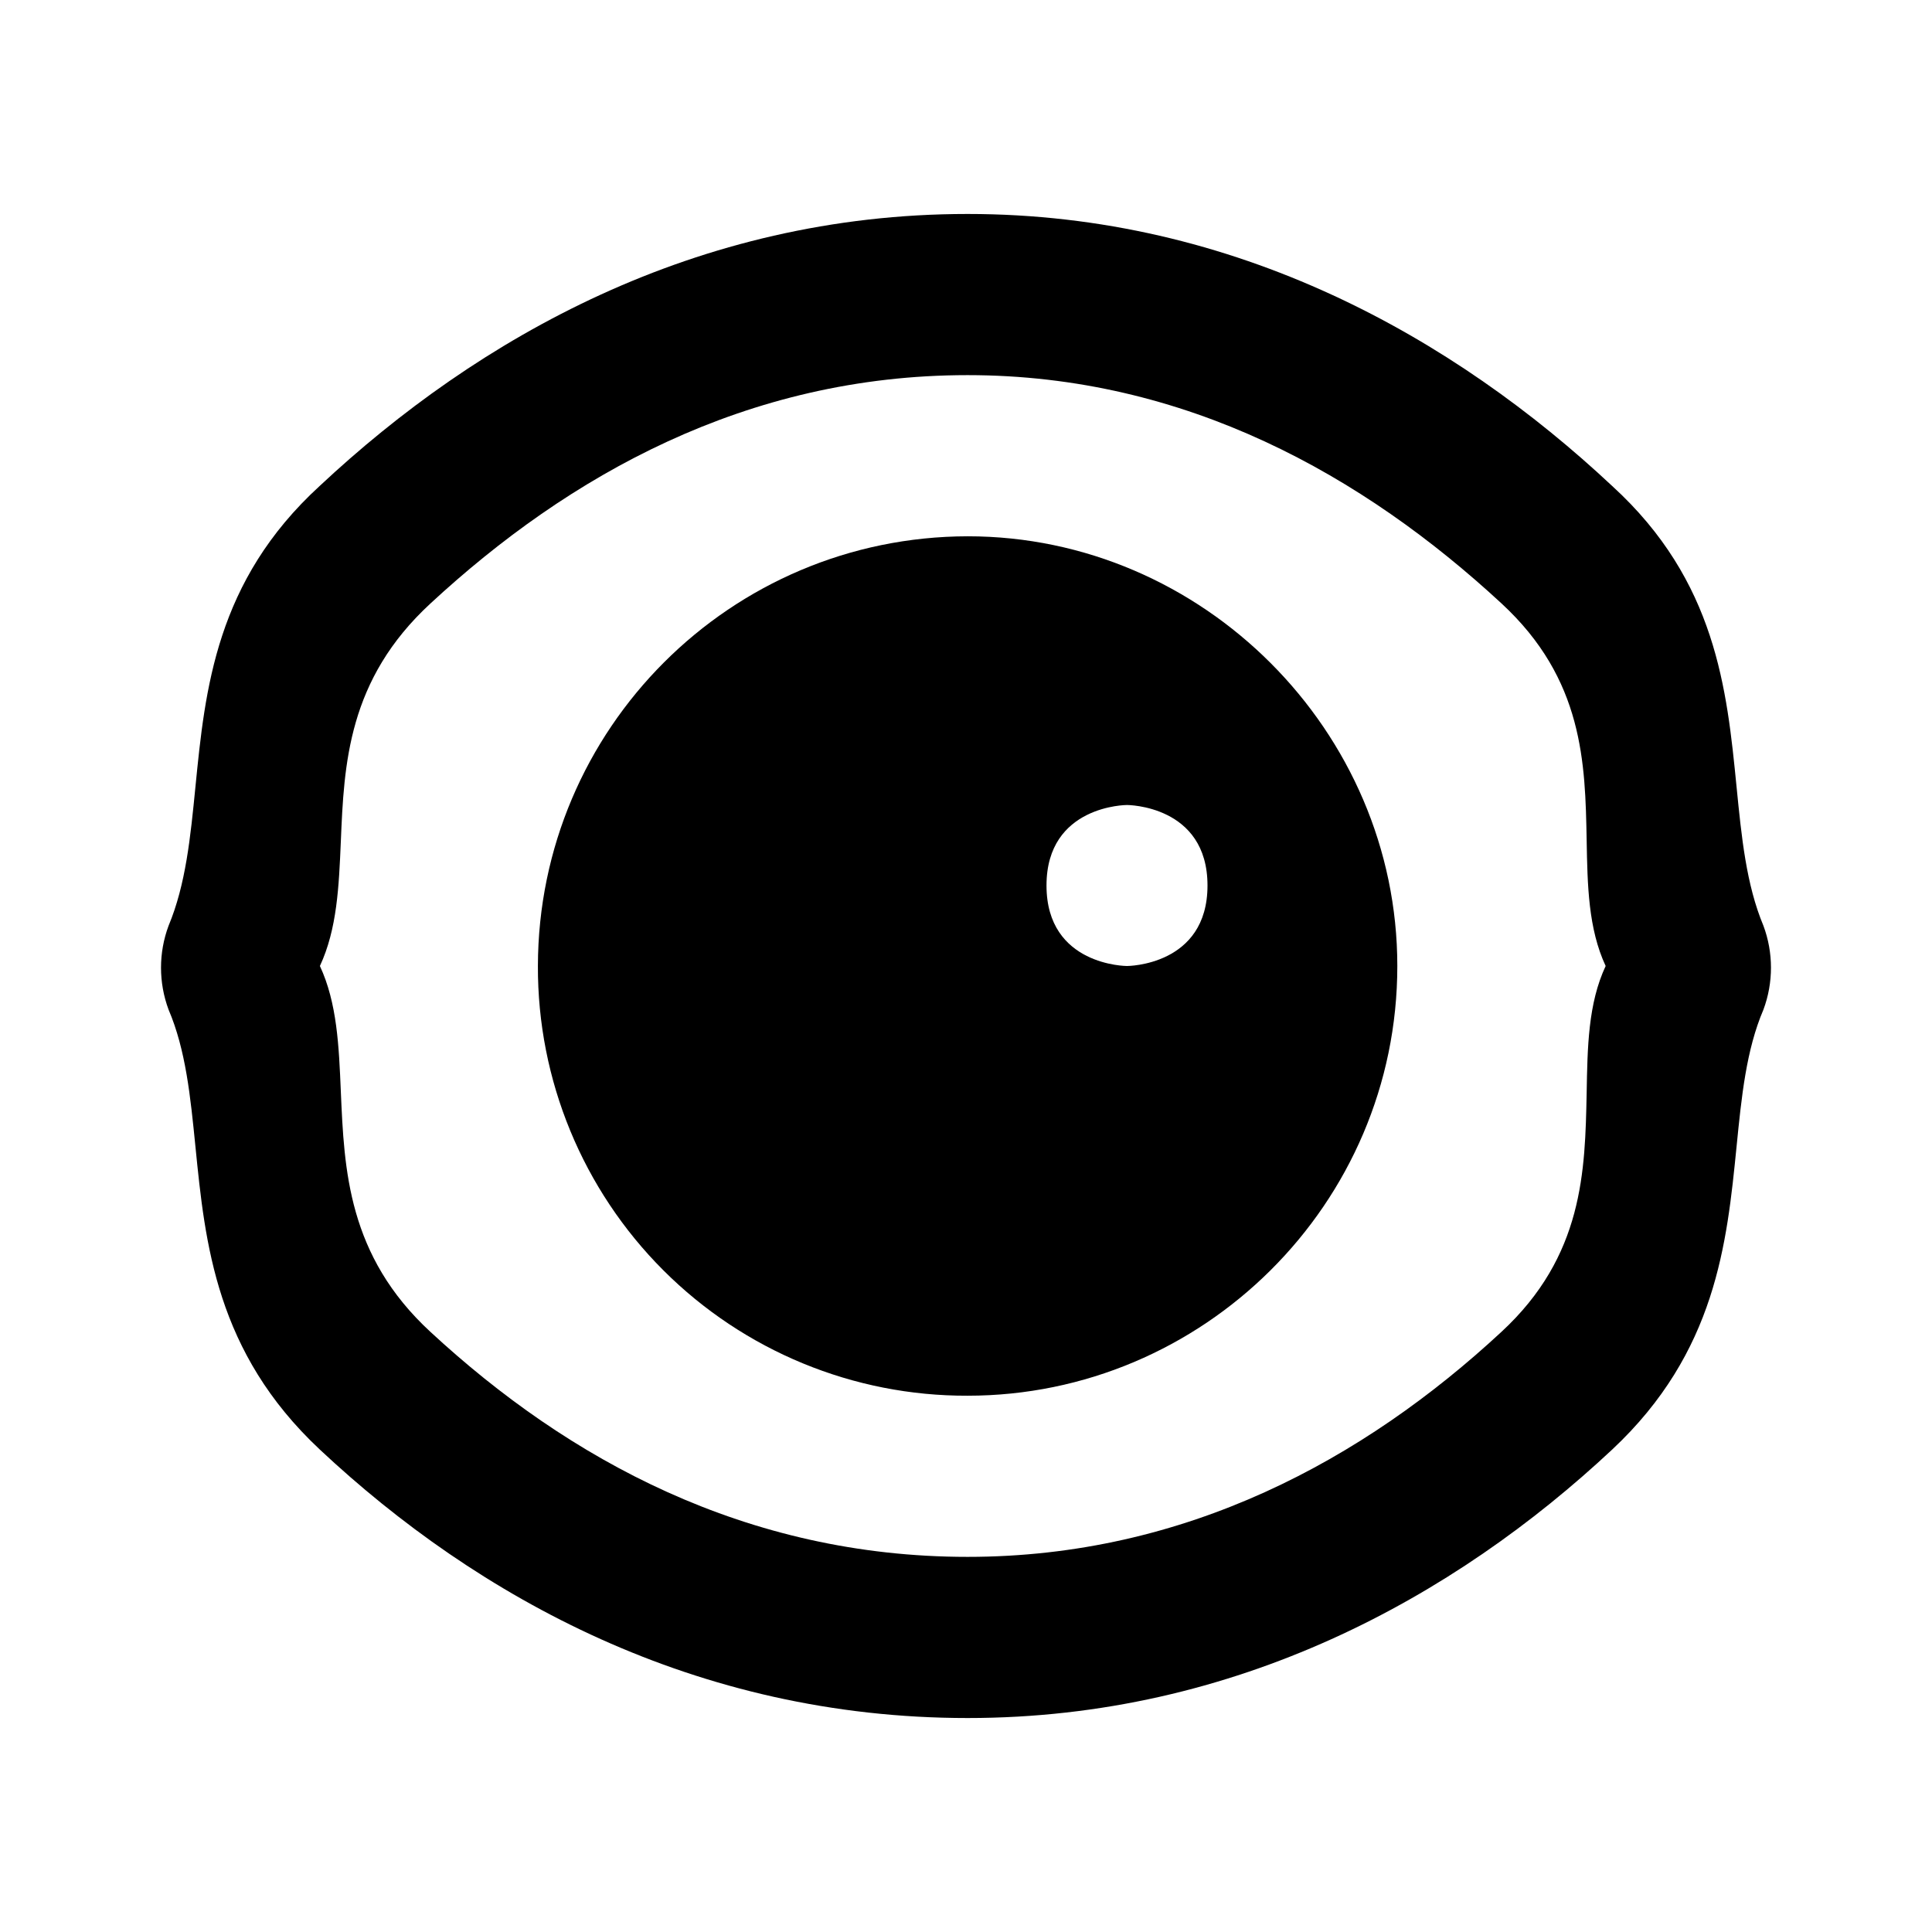
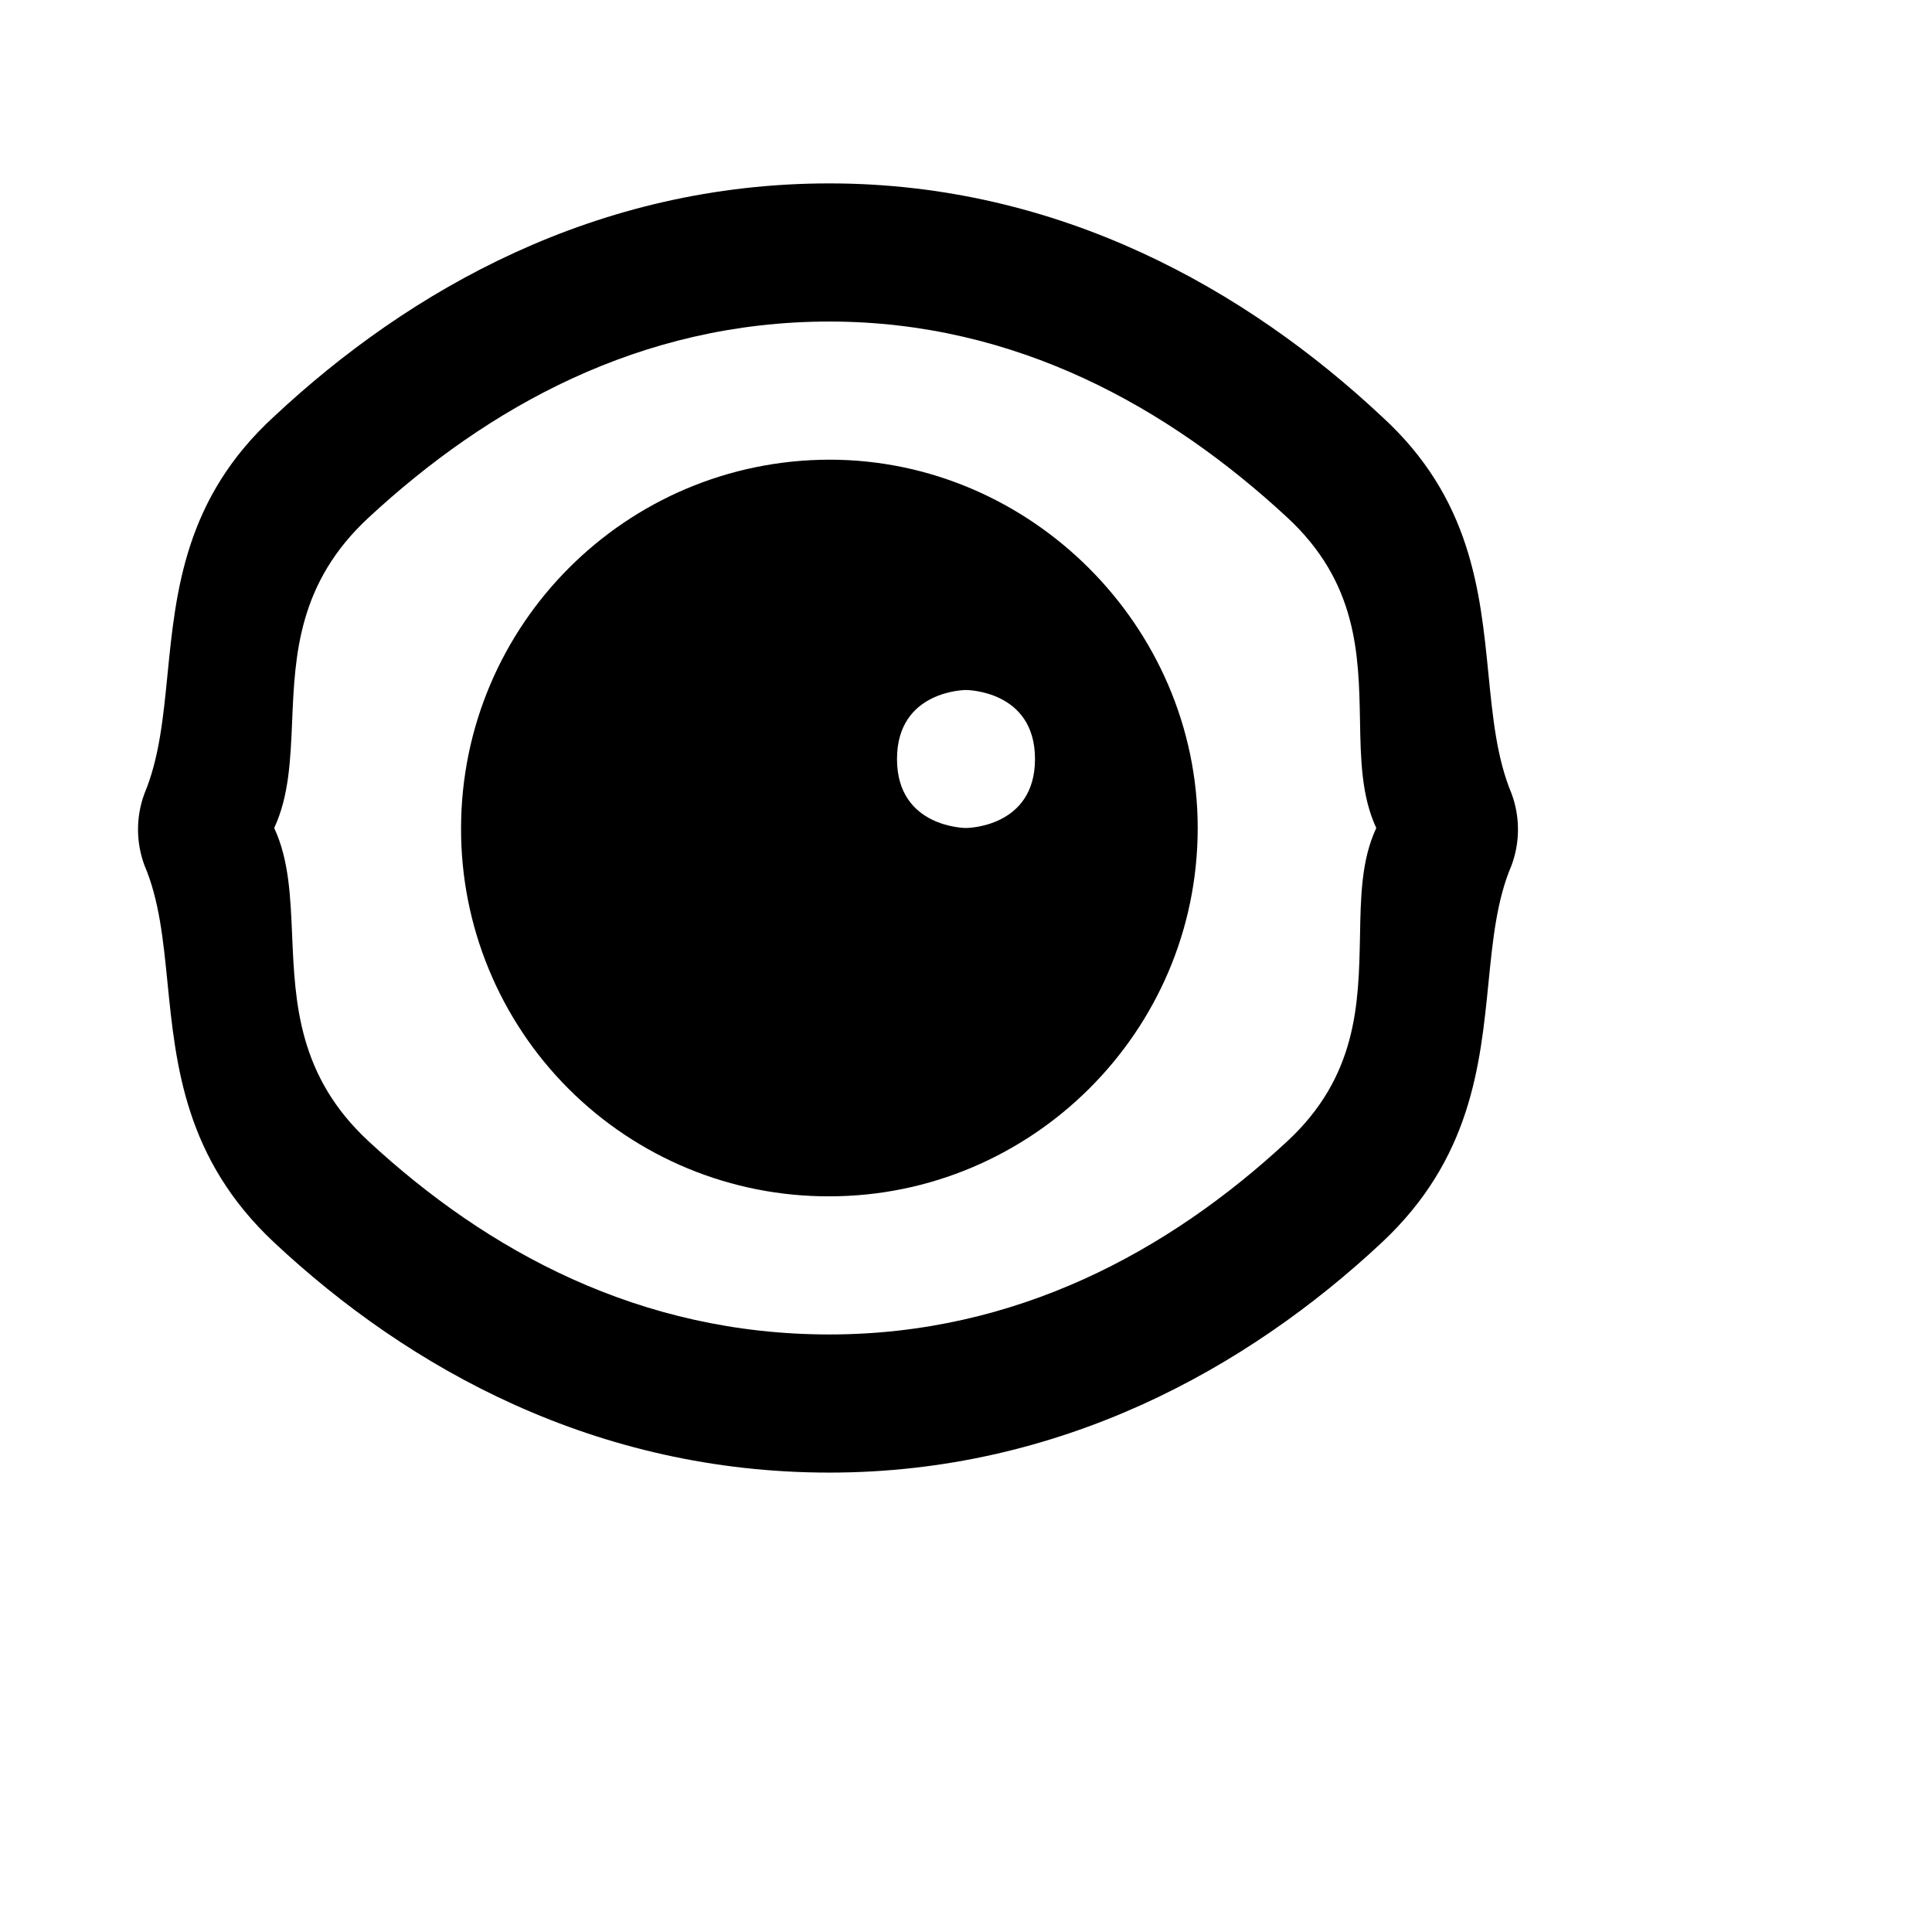
- <svg xmlns="http://www.w3.org/2000/svg" viewBox="0 0 12 12">
+ <svg xmlns="http://www.w3.org/2000/svg" viewBox="0 0 14 14">
  <g fill-rule="evenodd" clip-rule="evenodd">
    <path d="M3.341 6a2.674 2.674 0 0 1 2.67-2.669c1.459 0 2.668 1.21 2.668 2.669 0 1.48-1.209 2.669-2.669 2.669A2.66 2.66 0 0 1 3.341 6ZM7.5 5.5C7.5 6 7 6 7 6s-.5 0-.5-.5S7 5 7 5s.5 0 .5.5Z" />
    <path d="M1.986 3.018c.98-.917 2.335-1.689 4.024-1.689 1.669 0 3.024.772 4.004 1.69.646.59.712 1.263.772 1.867.031.313.06.608.167.864a.748.748 0 0 1 0 .521c-.107.25-.136.54-.167.852-.06.6-.127 1.276-.772 1.88-.98.917-2.335 1.668-4.004 1.668-1.689 0-3.044-.75-4.024-1.668-.645-.604-.712-1.28-.772-1.88-.031-.311-.06-.602-.167-.852a.747.747 0 0 1 0-.521c.107-.256.136-.55.167-.864.06-.604.126-1.277.772-1.868Zm.688.73C3.53 2.956 4.634 2.33 6.01 2.33c1.356 0 2.46.626 3.316 1.418.51.471.52.992.529 1.47.005.282.01.55.118.782-.109.233-.113.503-.118.79-.01.483-.019 1.011-.53 1.483-.854.792-1.96 1.397-3.315 1.397-1.376 0-2.48-.605-3.336-1.397-.514-.474-.536-1.007-.557-1.493-.012-.283-.023-.55-.13-.78.107-.23.118-.494.13-.774.02-.48.043-1.004.557-1.478Z" />
  </g>
</svg>
